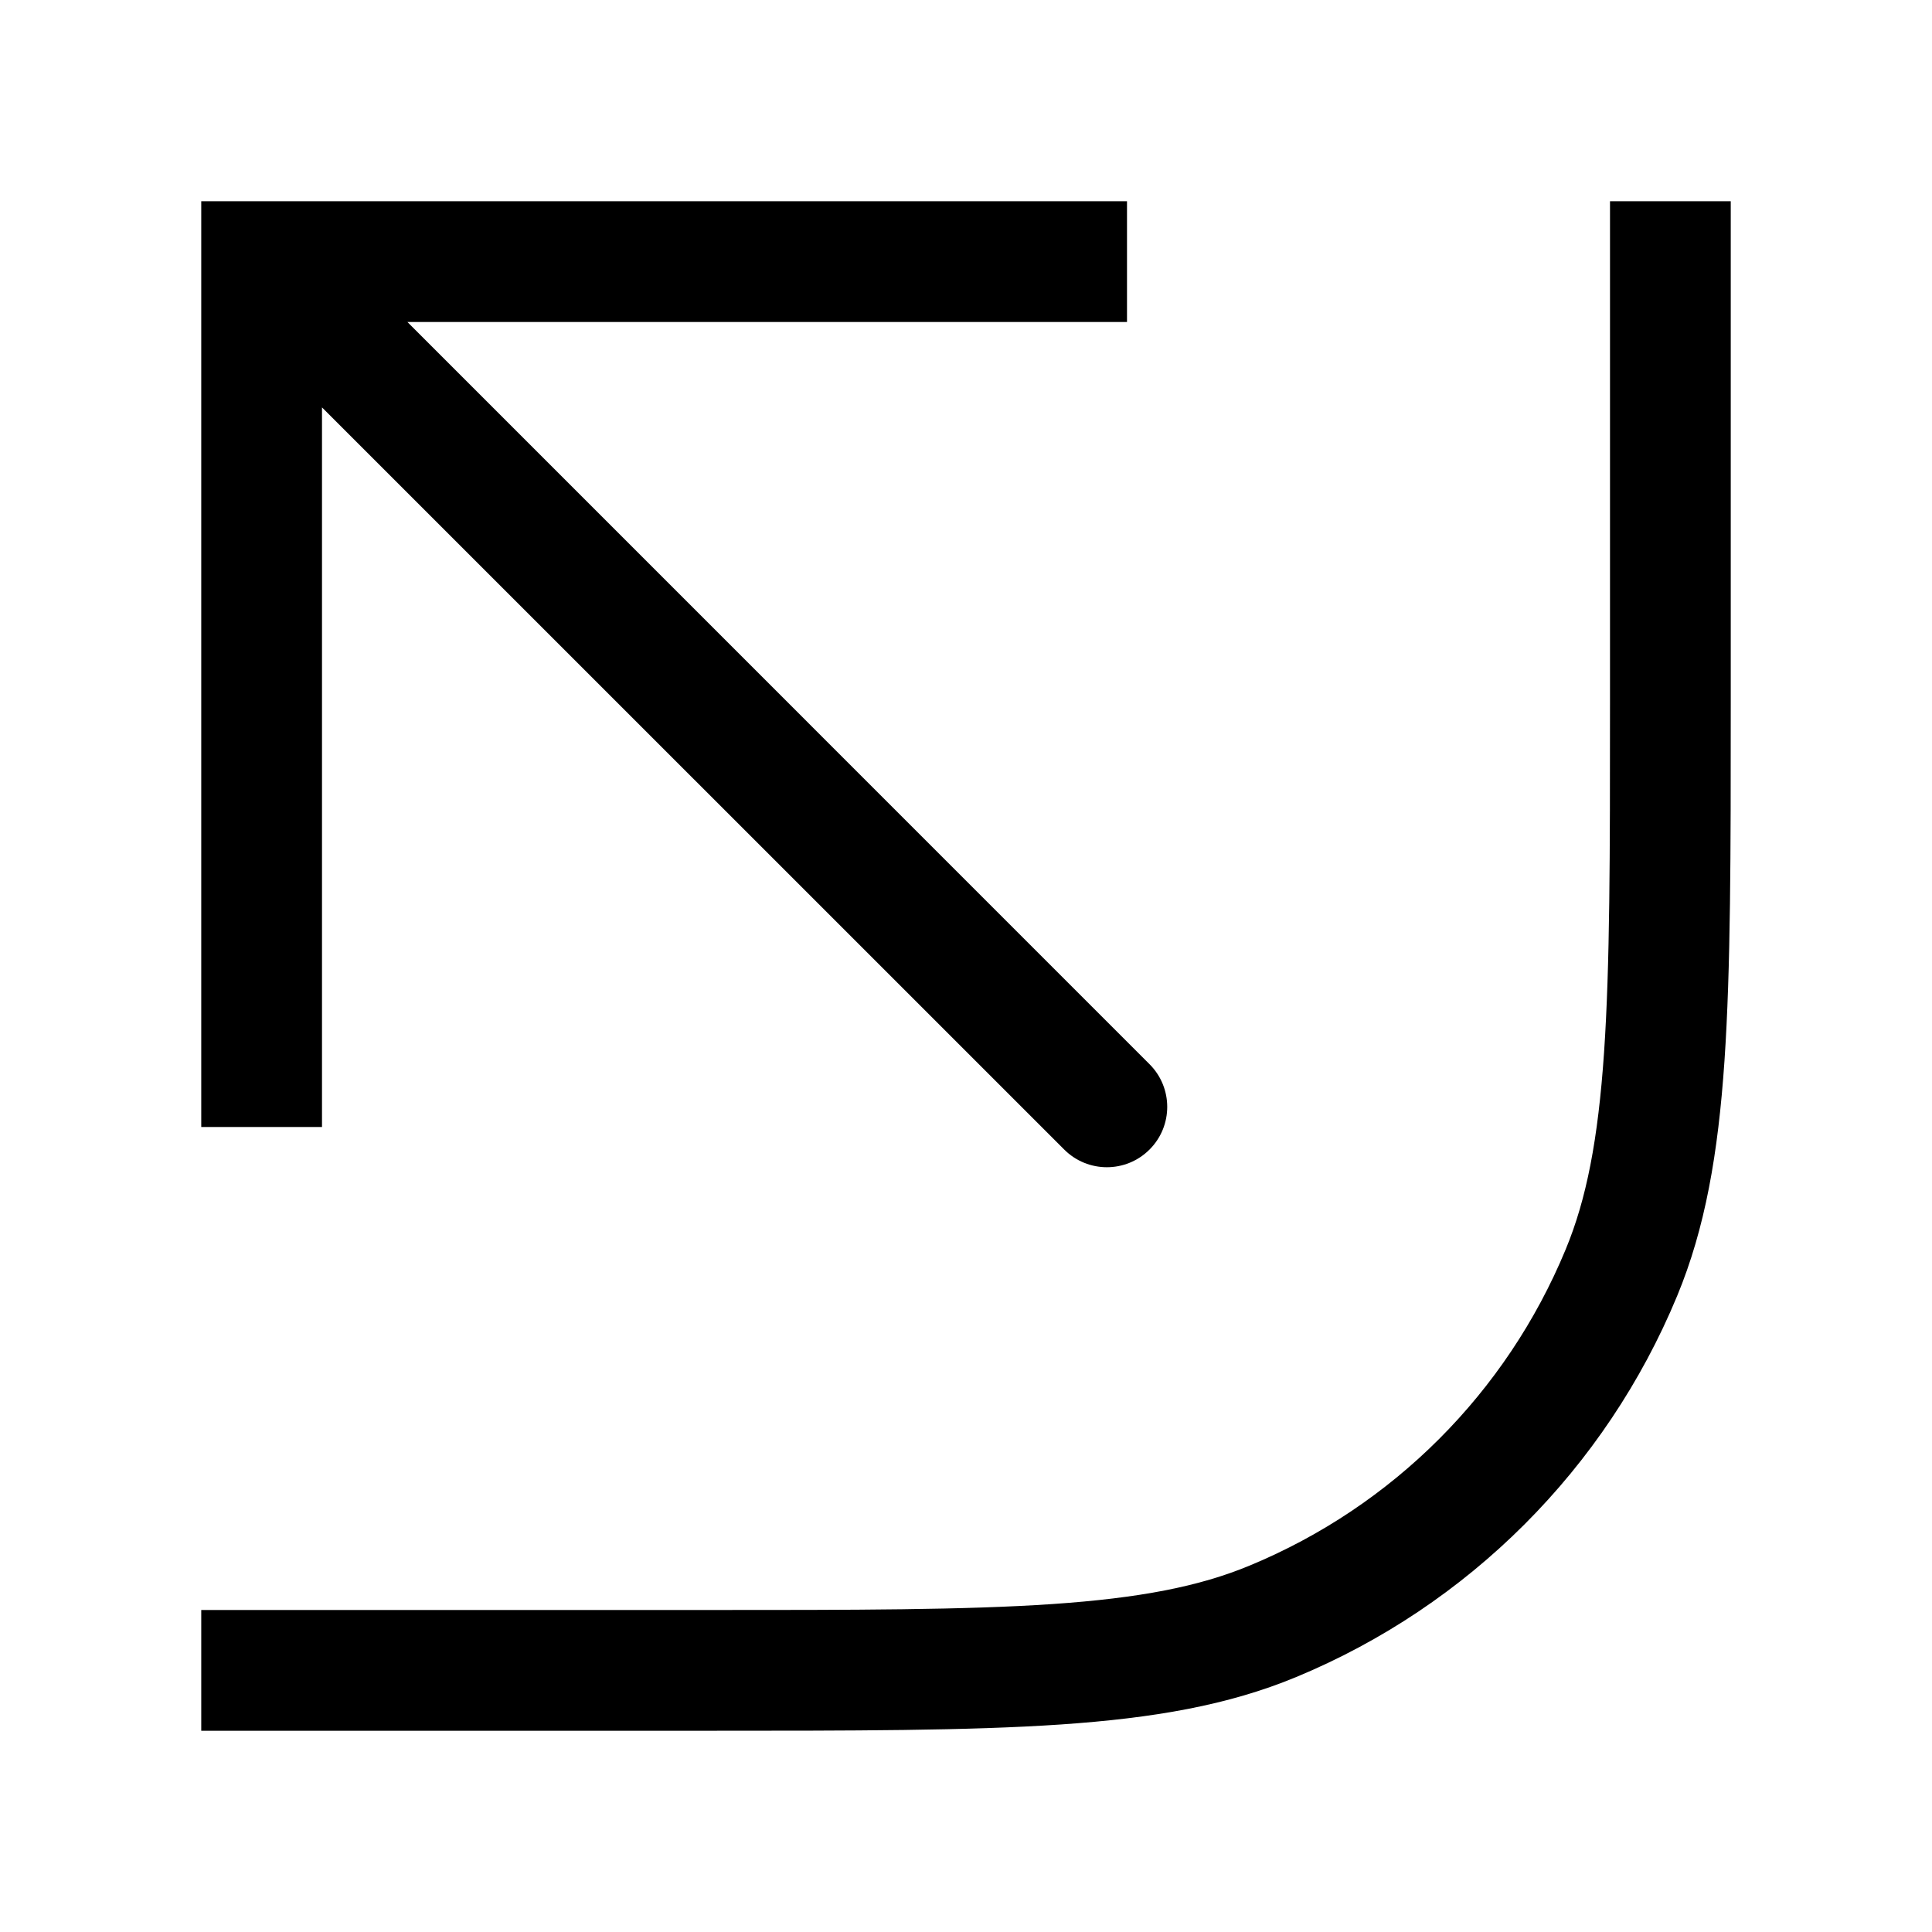
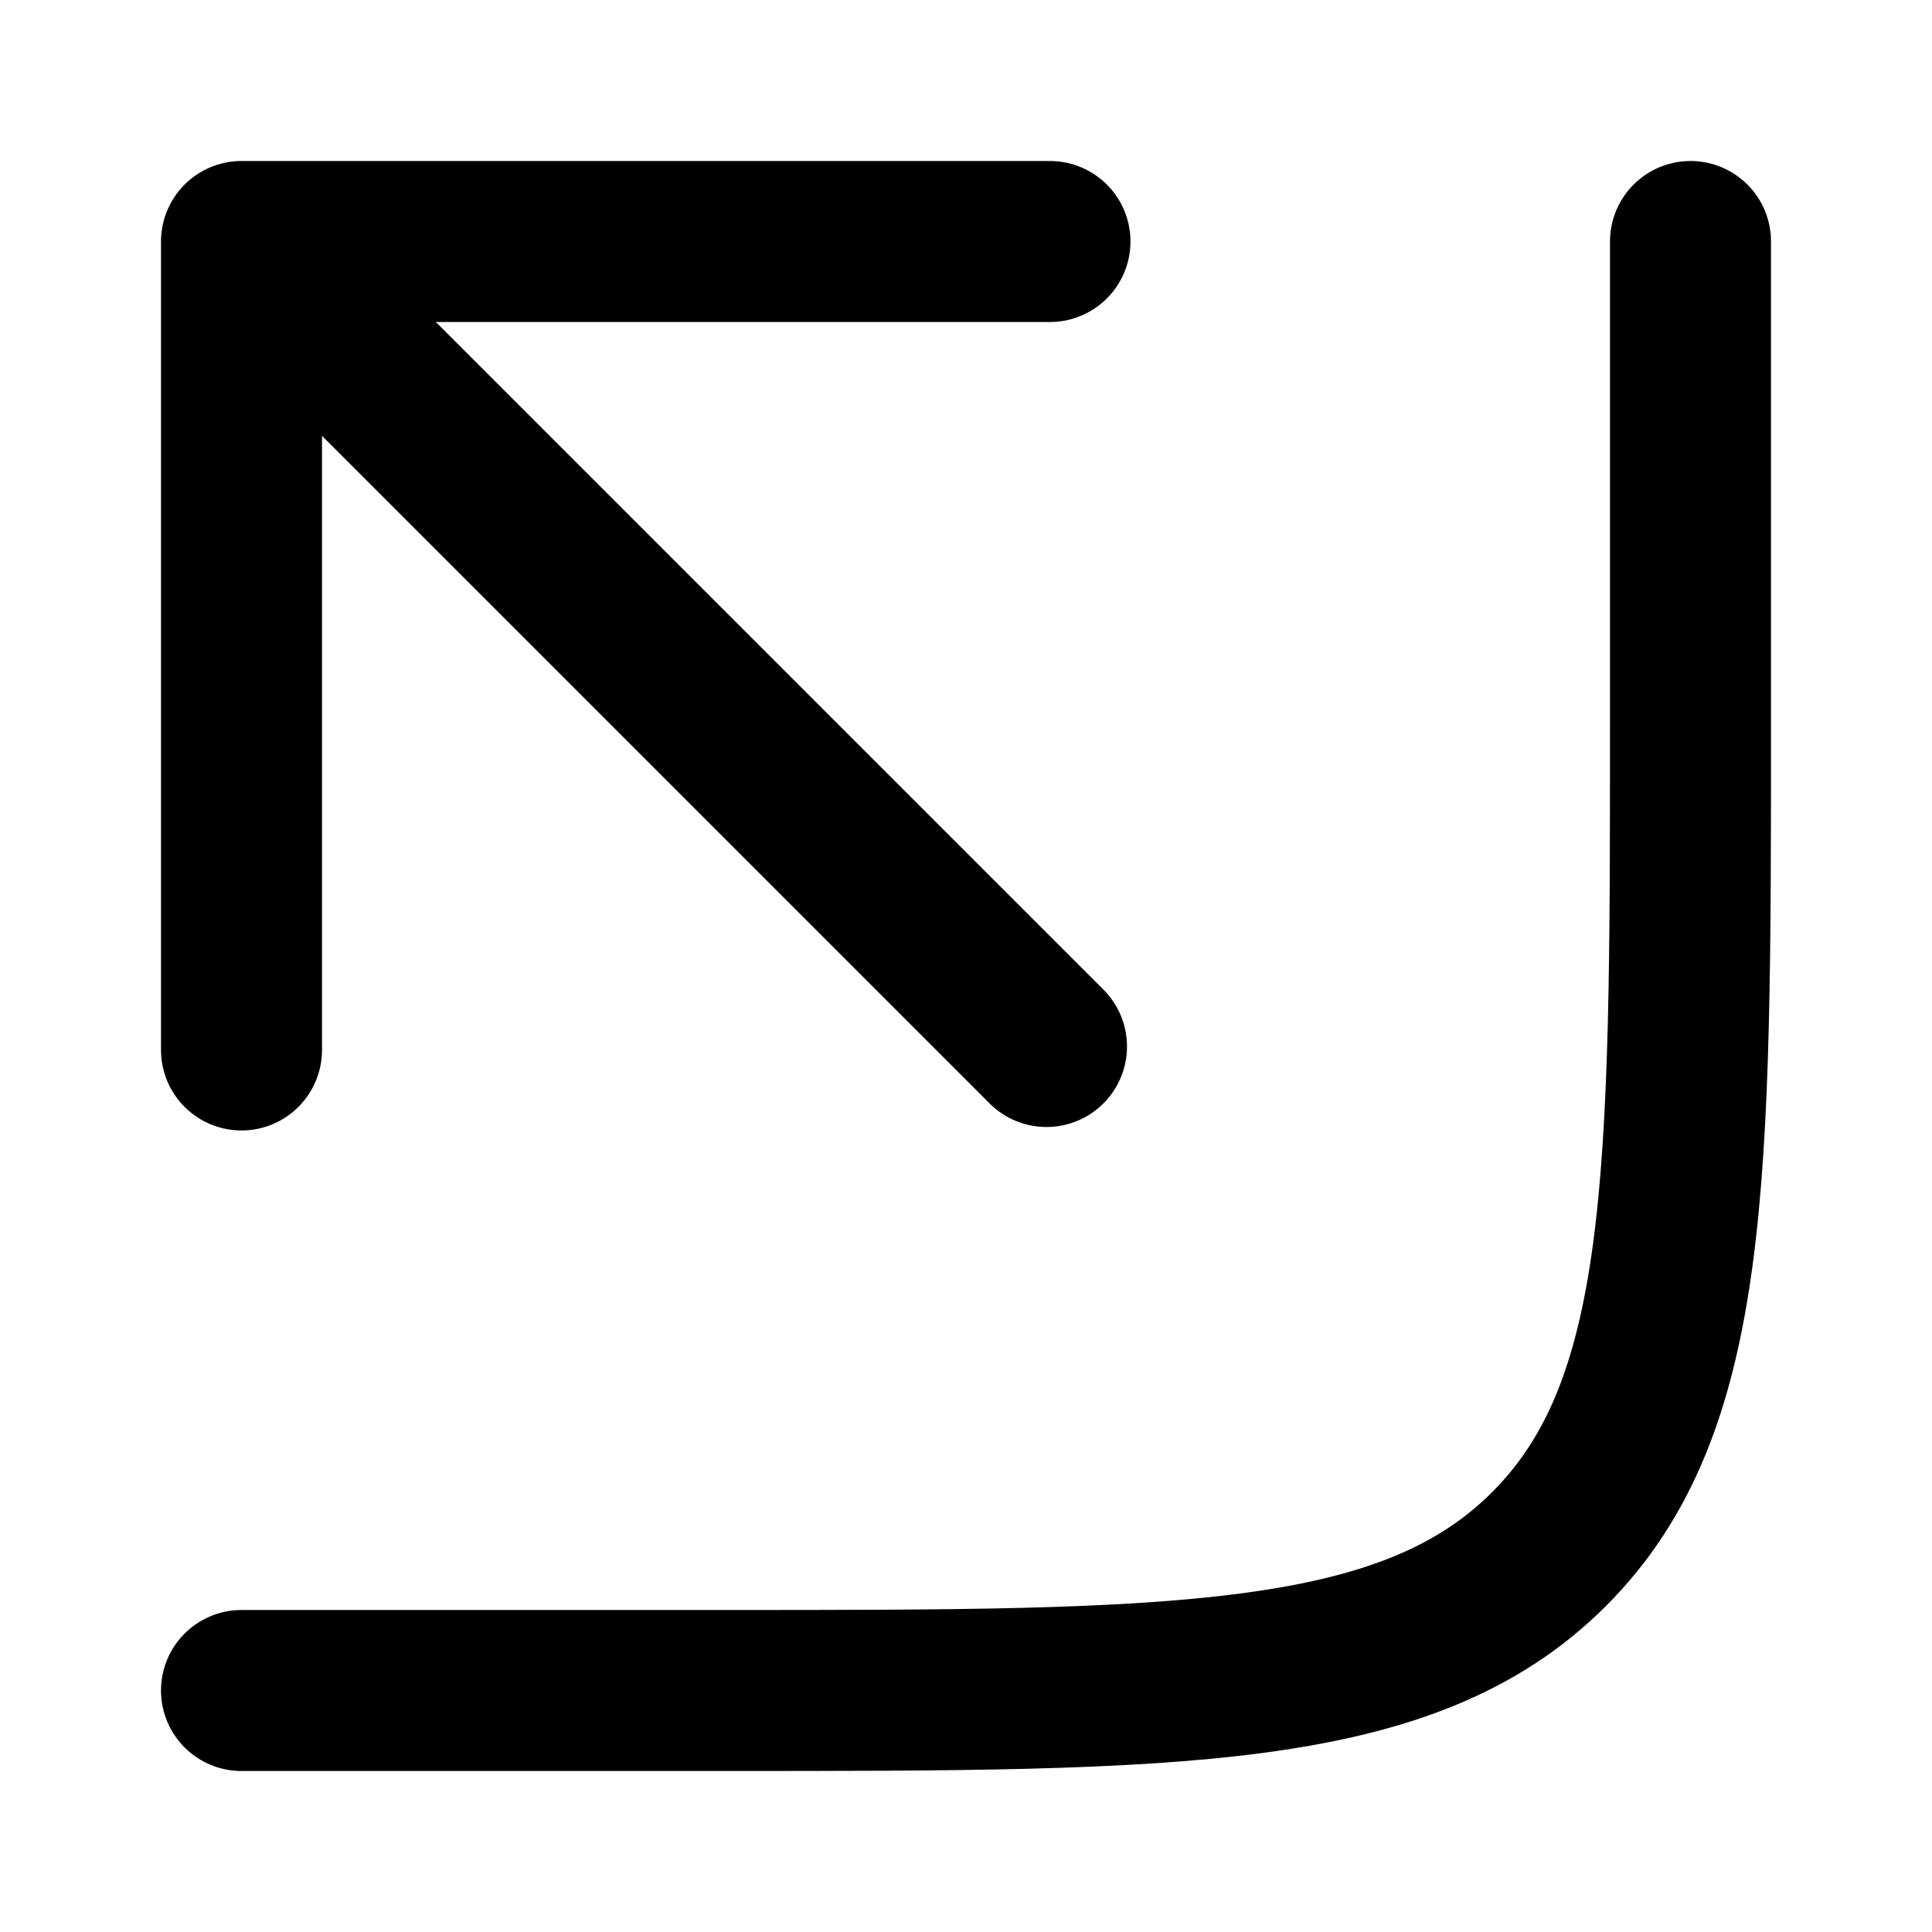
<svg xmlns="http://www.w3.org/2000/svg" width="24" height="24" viewBox="0 0 24 24" fill="none">
-   <path d="M21.5 8.75C21.5 10.604 21.5 12.032 21.422 13.179C21.343 14.332 21.183 15.257 20.834 16.099C19.946 18.242 18.242 19.946 16.099 20.834C15.257 21.183 14.332 21.343 13.179 21.422C12.032 21.5 10.604 21.5 8.75 21.5H2.5V20H8.75C10.624 20 11.992 20 13.076 19.926C14.154 19.852 14.896 19.709 15.524 19.448C17.301 18.712 18.712 17.301 19.448 15.524C19.709 14.896 19.852 14.154 19.926 13.076C20 11.992 20 10.624 20 8.75V2.5H21.5V8.75ZM14 4H5.061L14.28 13.22C14.573 13.513 14.573 13.987 14.28 14.28C13.987 14.573 13.513 14.573 13.22 14.28L4 5.061V14H2.5V2.5H14V4Z" fill="currentColor" />
+   <path d="M3 13.043V3M3 3H13.043M3 3L13 13" stroke="currentColor" stroke-width="2" stroke-linecap="round" />
+   <path d="M3 21H9C14.657 21 17.485 21 19.243 19.243C21 17.485 21 14.657 21 9V3" stroke="currentColor" stroke-width="2" stroke-linecap="round" />
</svg>
